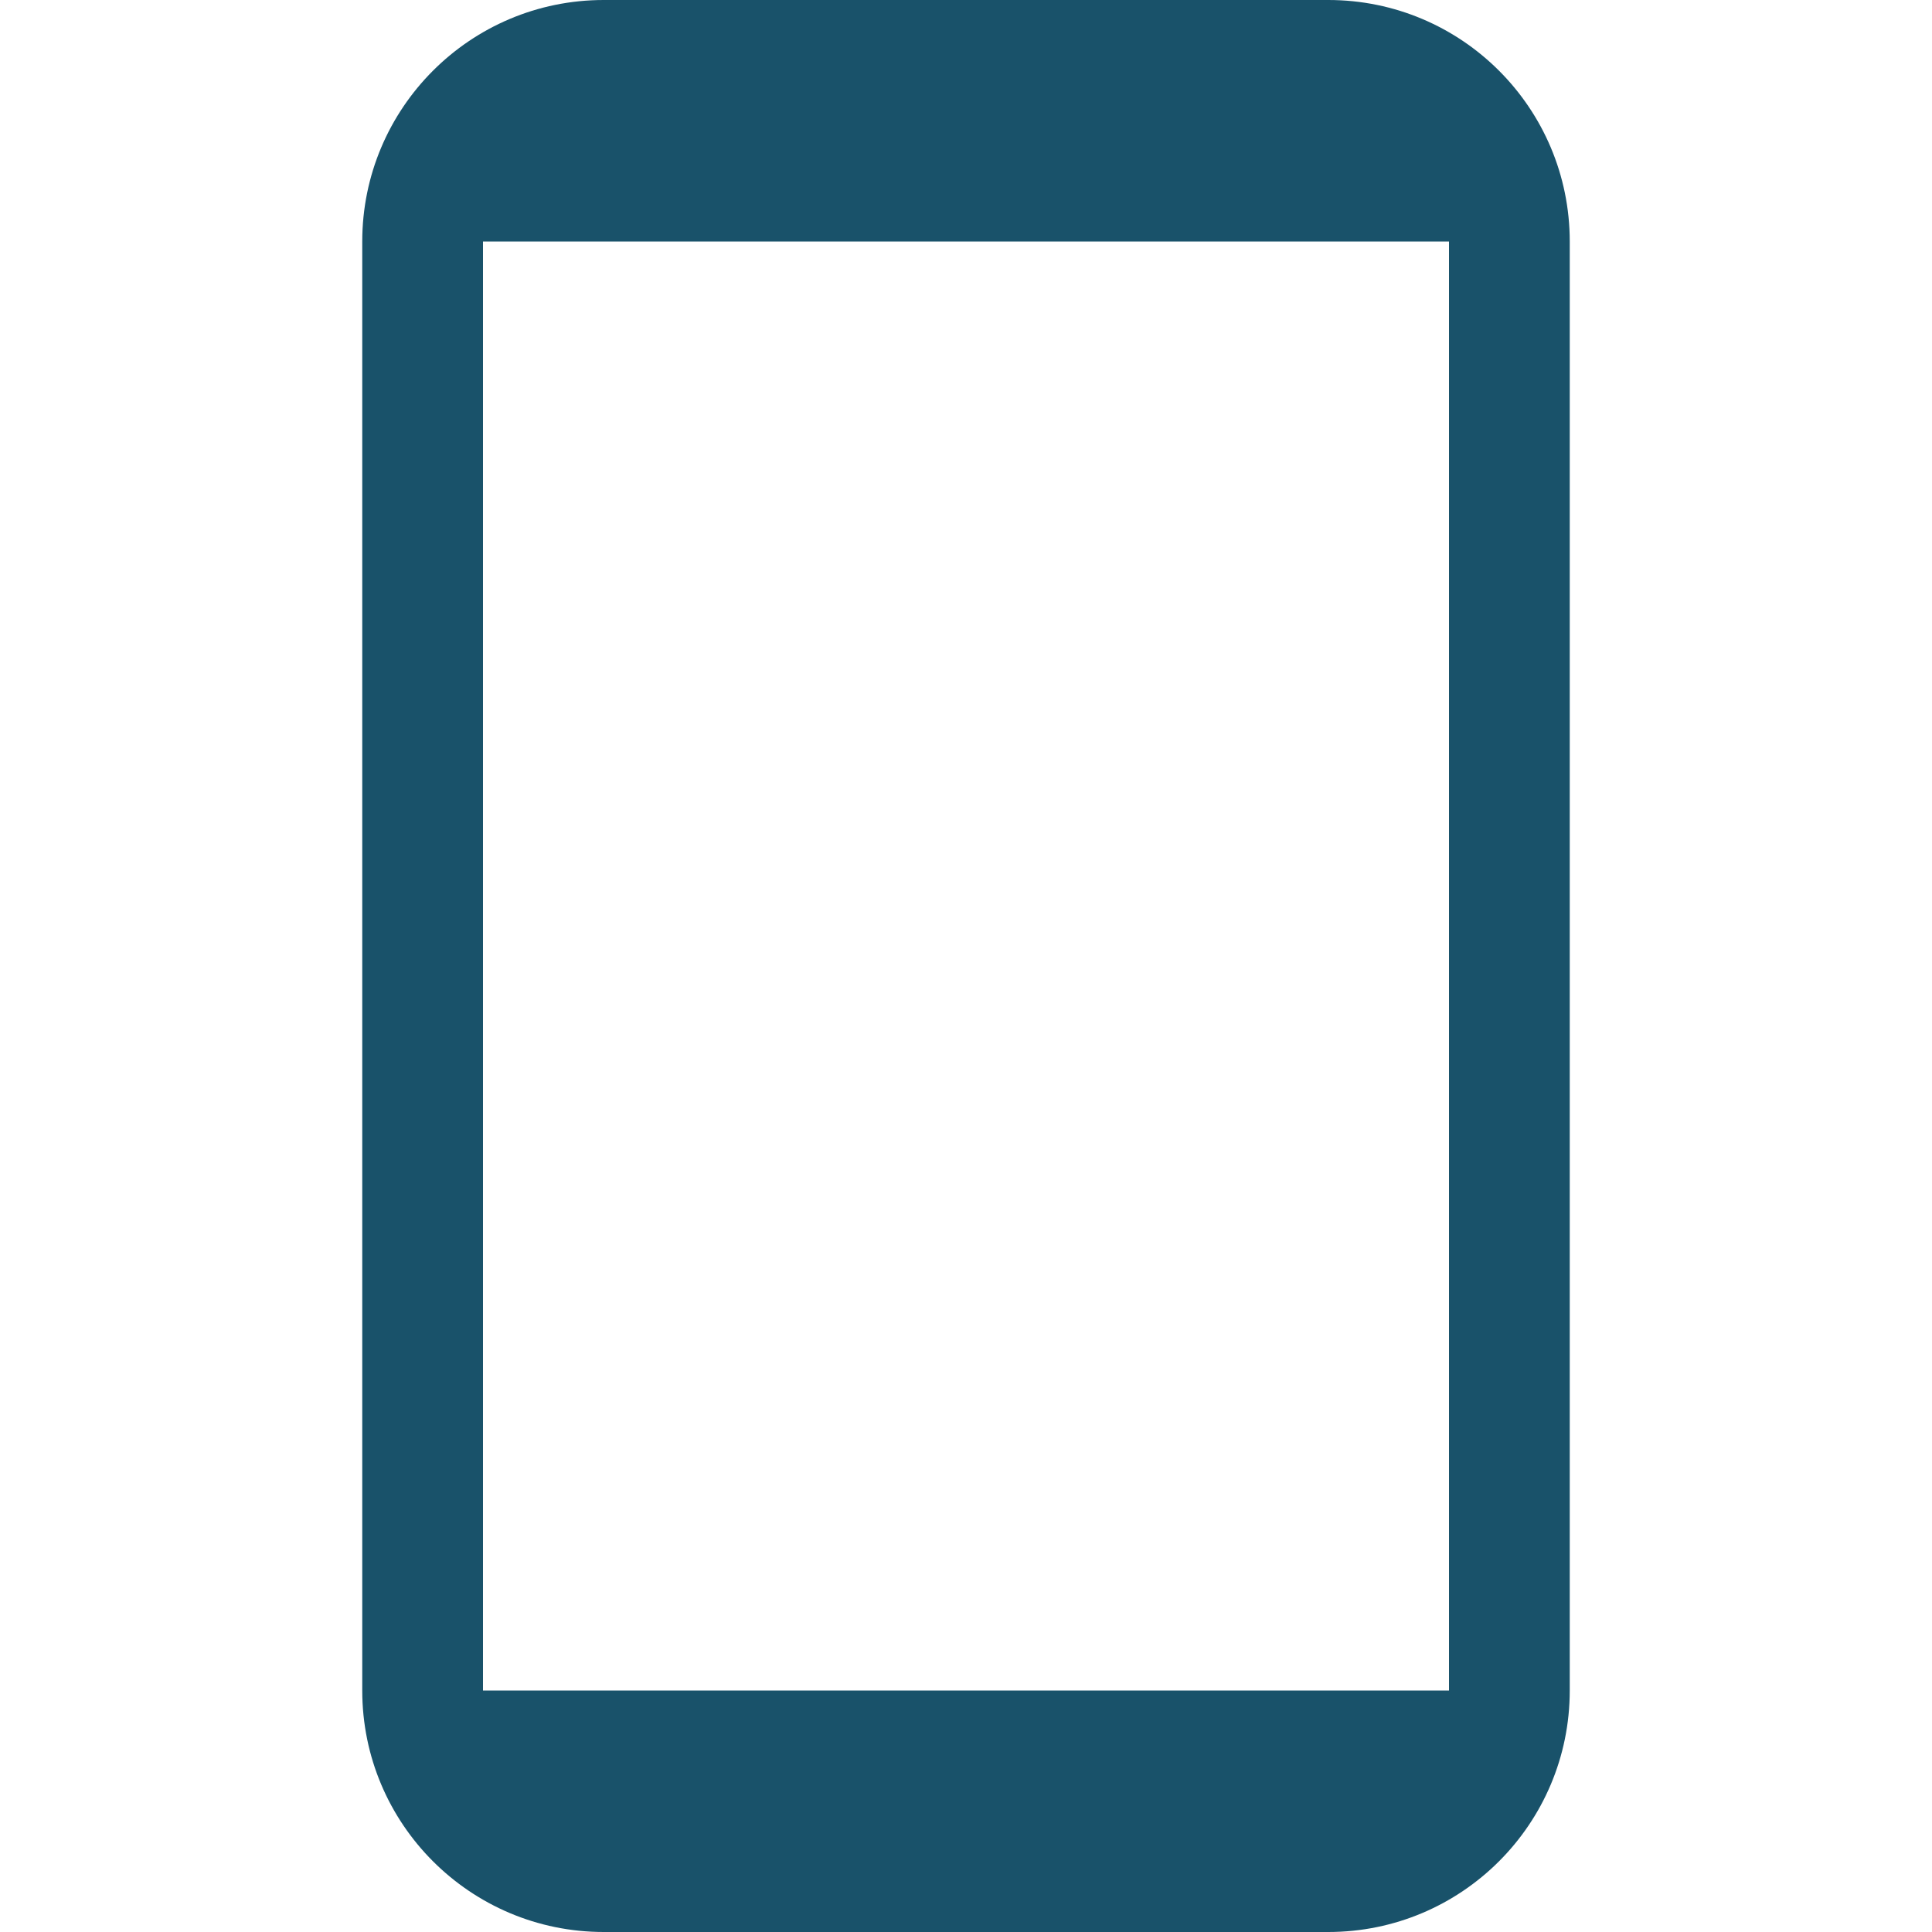
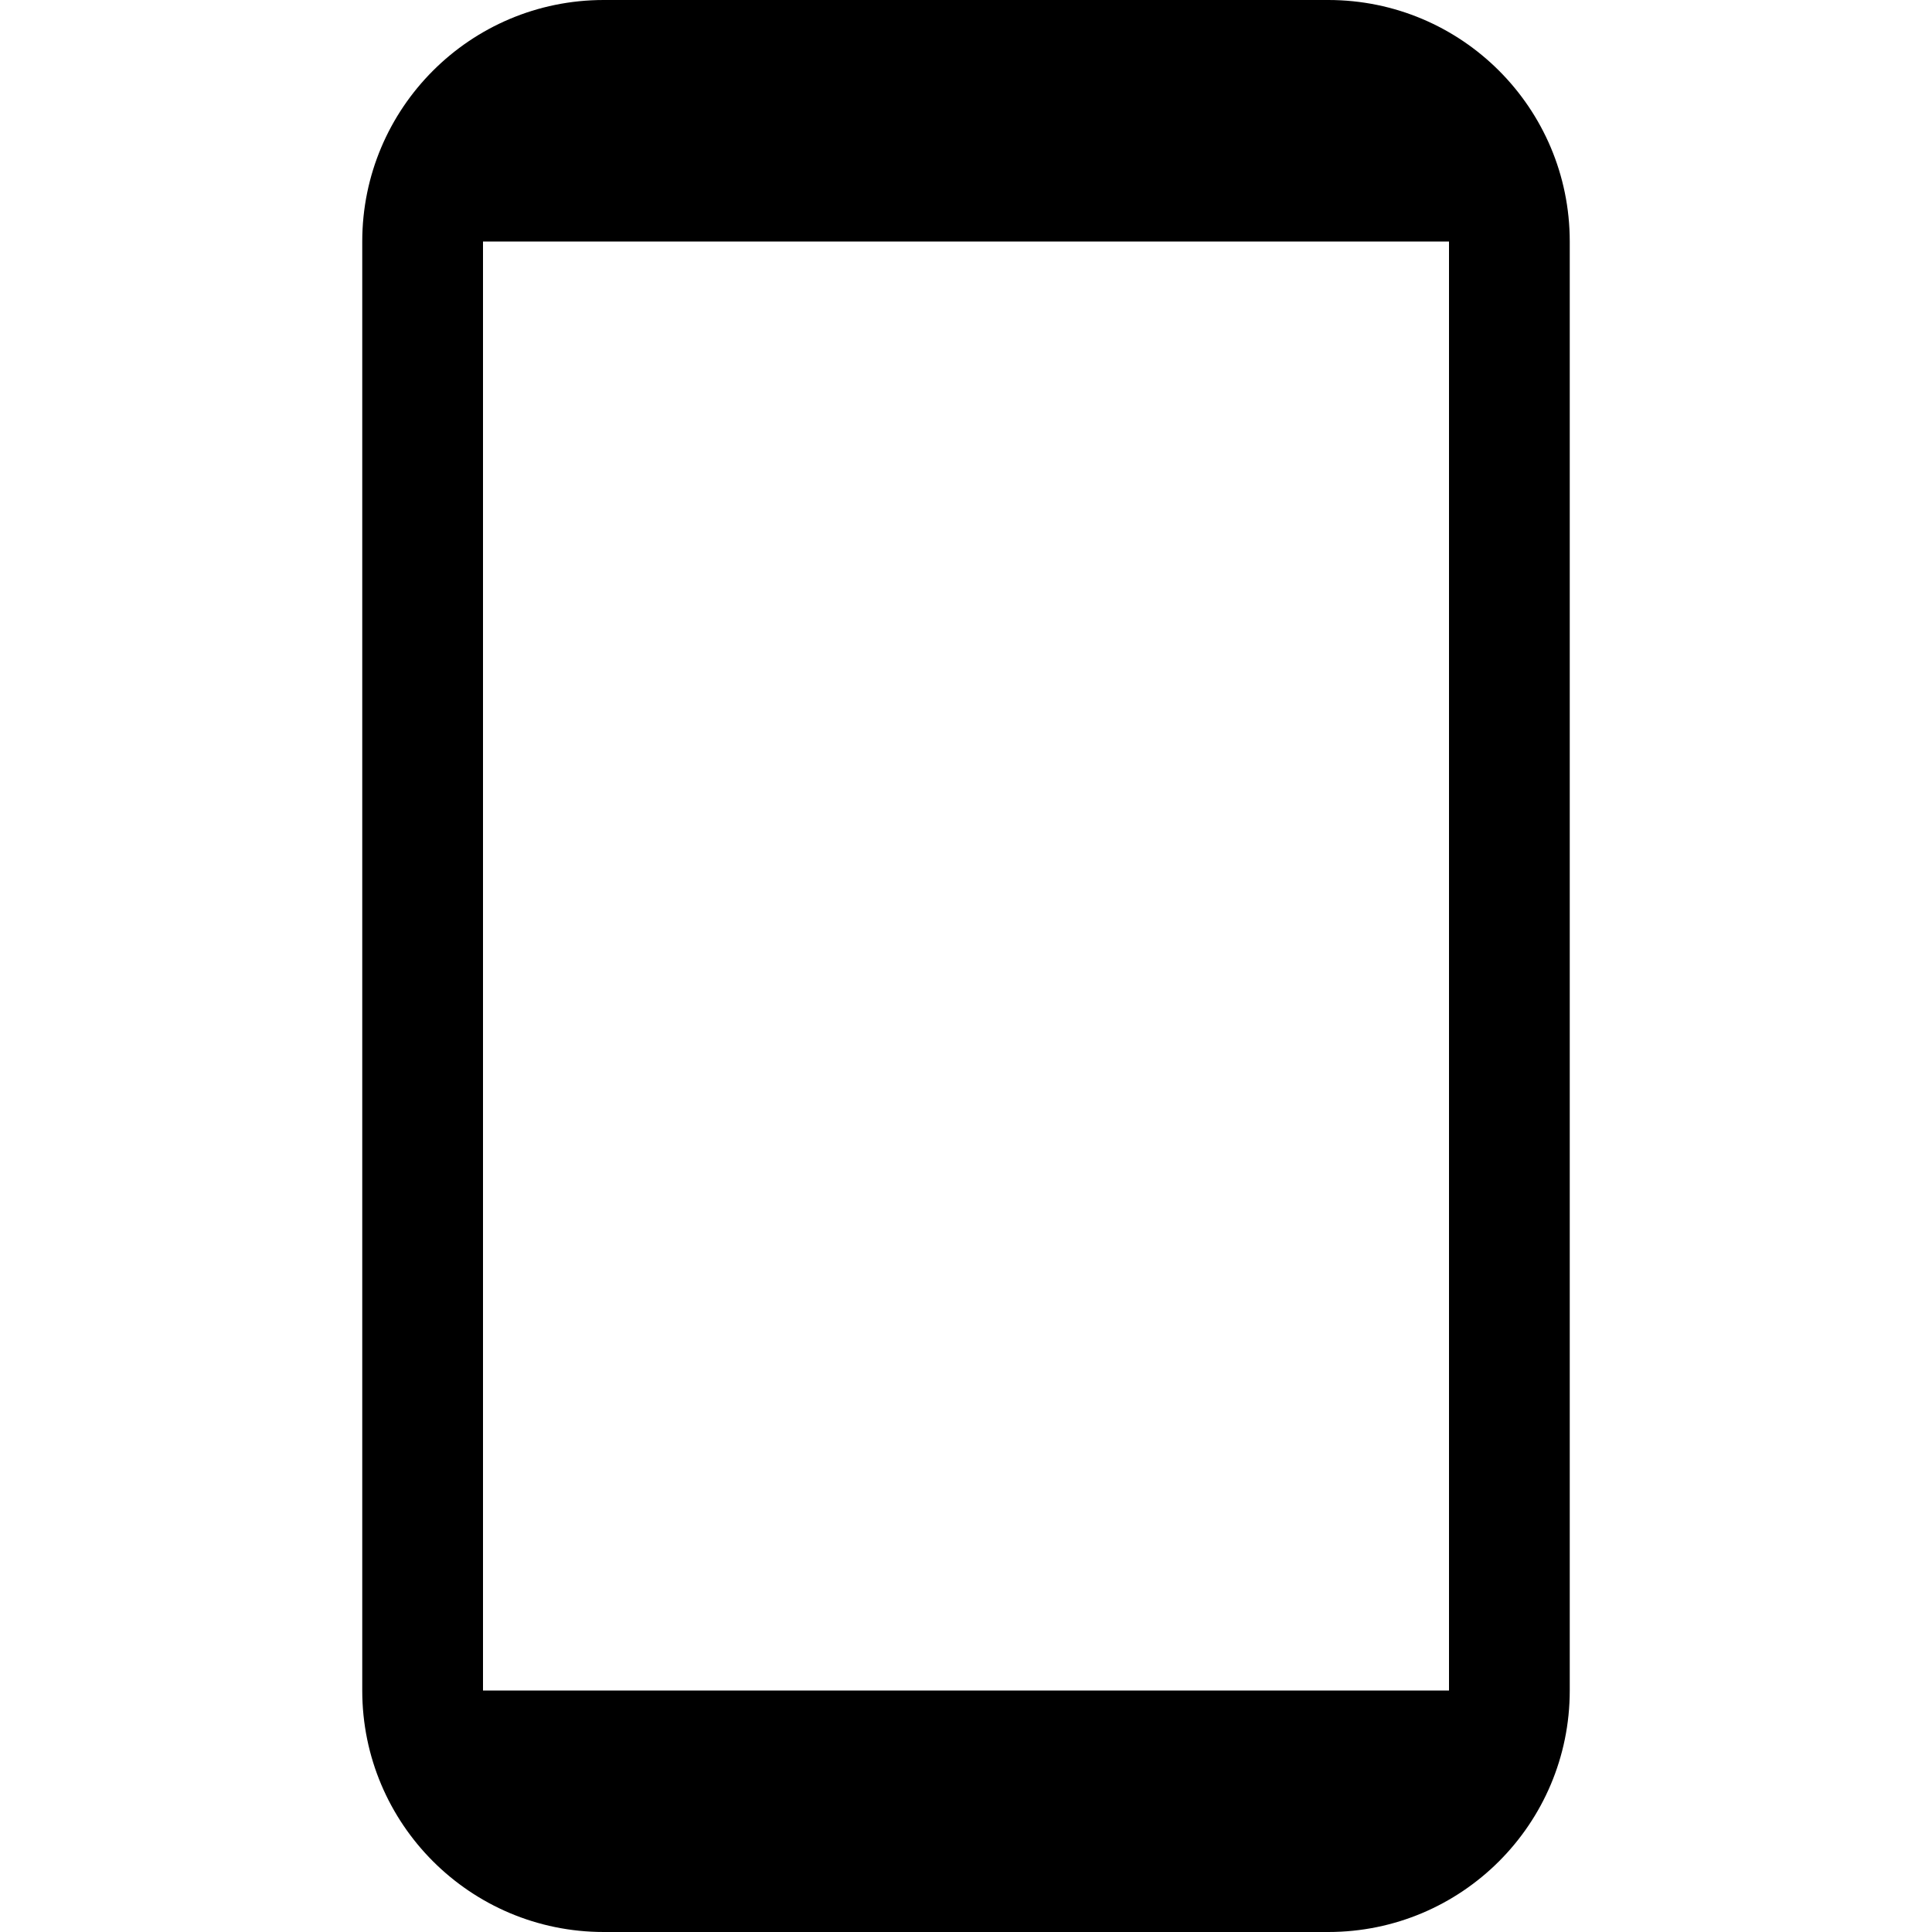
- <svg xmlns="http://www.w3.org/2000/svg" id="Layer_1_1_" style="enable-background:new 0 0 16 16;" version="1.1" viewBox="0 0 16 16" xml:space="preserve" fill="#19526a">
+ <svg xmlns="http://www.w3.org/2000/svg" id="Layer_1_1_" style="enable-background:new 0 0 16 16;" version="1.1" viewBox="0 0 16 16" xml:space="preserve">
  <path d="M5,16h6c1.105,0,2-0.895,2-2V2c0-1.105-0.895-2-2-2H5C3.895,0,3,0.895,3,2v12C3,15.105,3.895,16,5,16z M4,2h8v12H4V2z" />
</svg>
